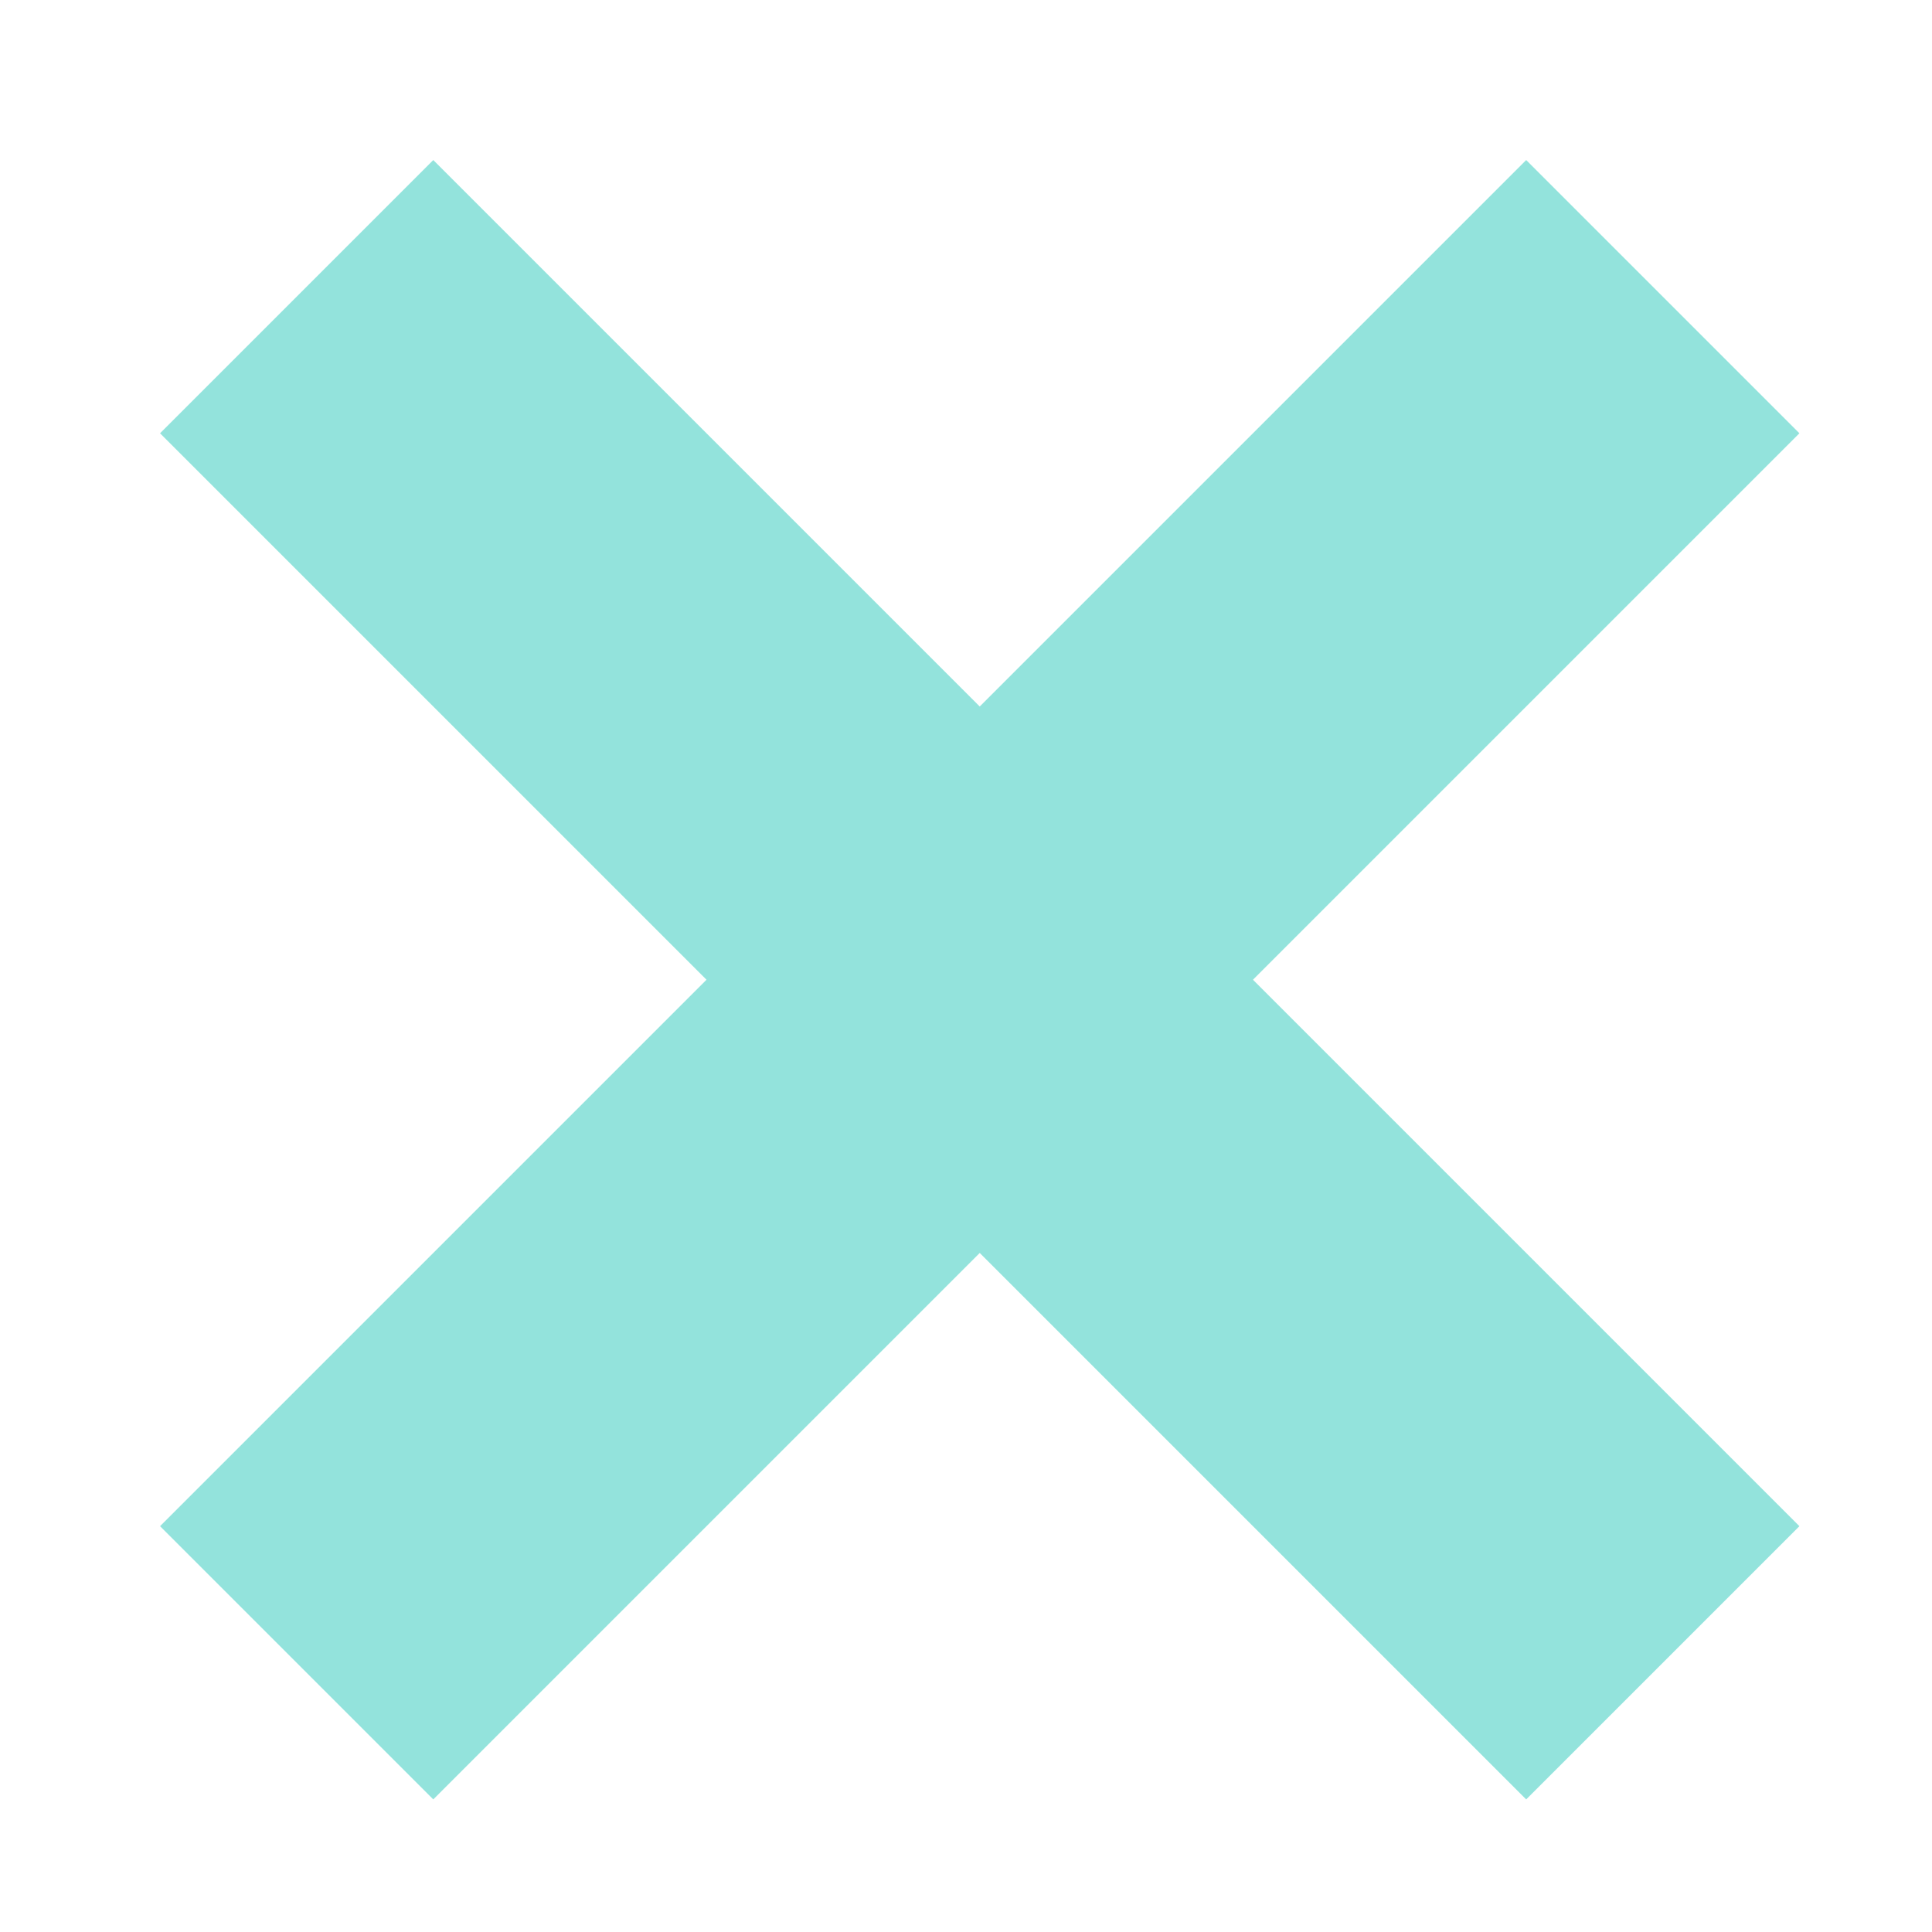
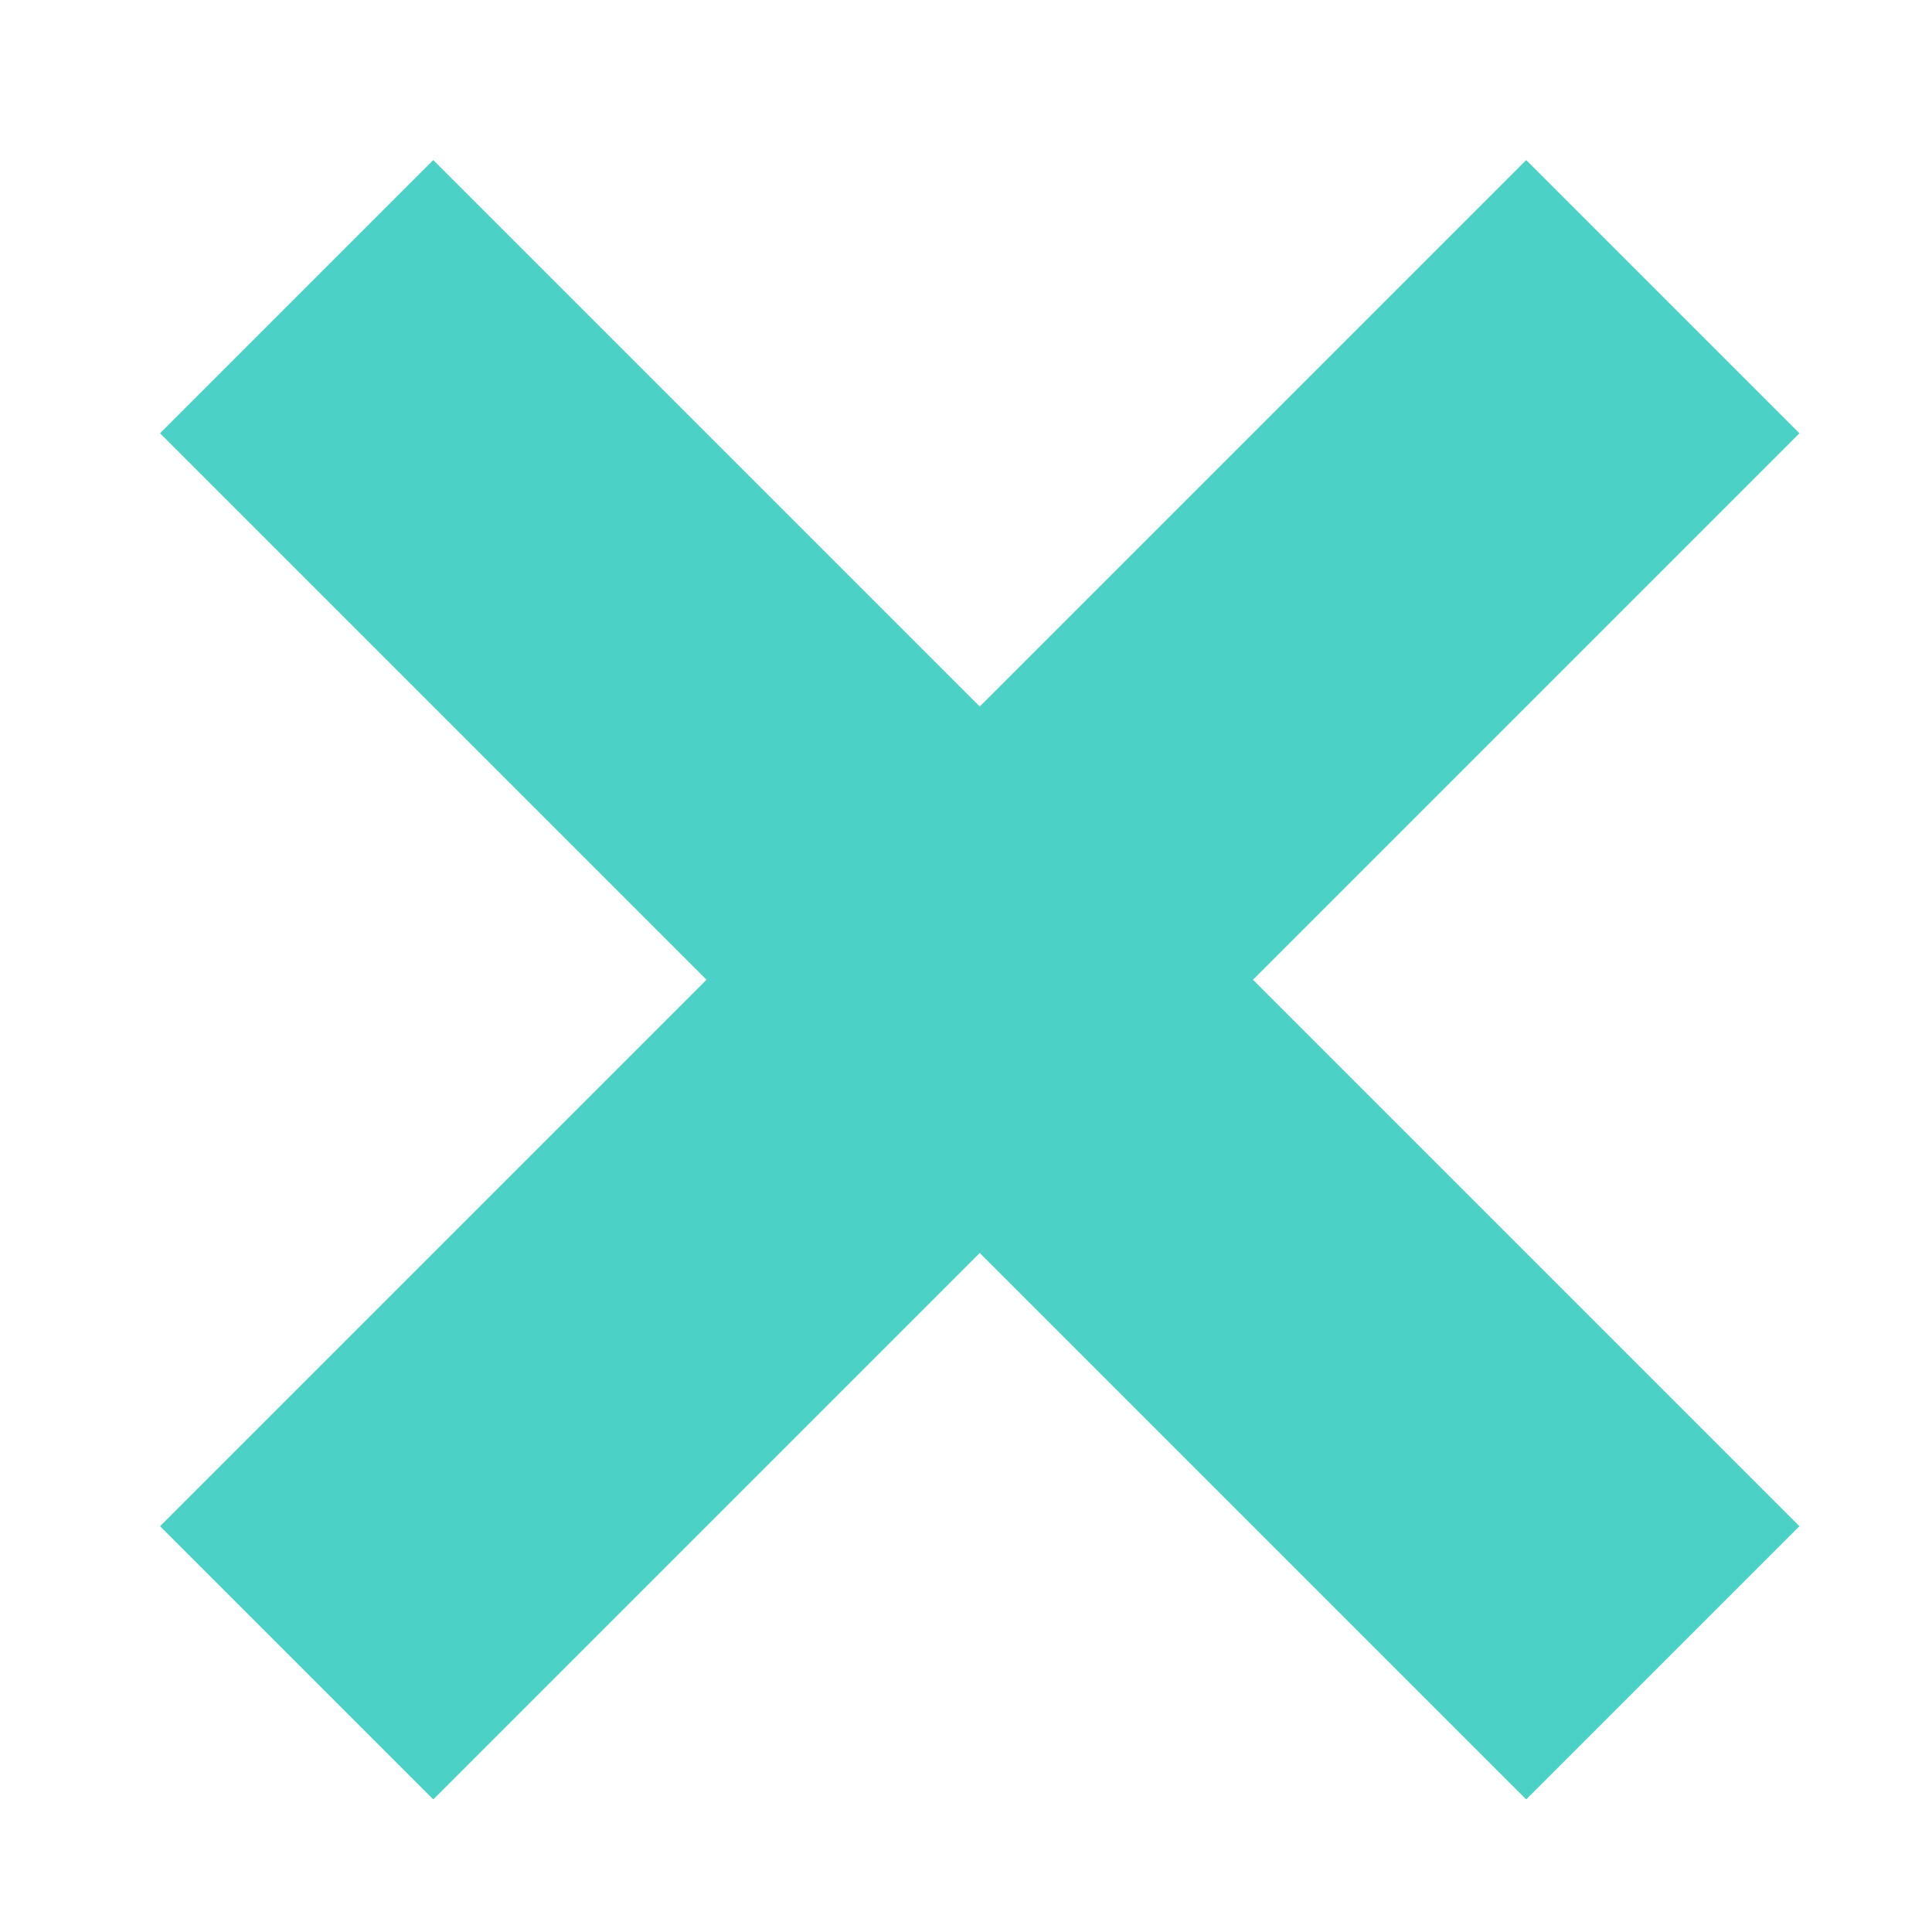
<svg xmlns="http://www.w3.org/2000/svg" width="10px" height="10px" viewBox="0 0 10 10" version="1.1">
  <defs />
-   <g id="Page-1" stroke="none" stroke-width="1" fill="none" fill-rule="evenodd" opacity="0.6">
+   <g id="Page-1" stroke="none" stroke-width="1" fill="none" fill-rule="evenodd" opacity="1">
    <g id="03.2.2---Questions-ouvert-click-ligne-6" transform="translate(-1299, -826)" fill="#4BD1C5">
      <g id="Question" transform="translate(1018, 450)">
        <g id="Croix" transform="translate(281, 376)">
          <g id="croix" transform="translate(5.071068, 5.071068) rotate(45) translate(-5.071068, -5.071068) translate(0.071068, 0.071068)">
            <rect id="Rectangle-16" x="4" y="0" width="2" height="10" />
            <rect id="Rectangle-17" x="0" y="4" width="10" height="2" />
          </g>
        </g>
      </g>
    </g>
  </g>
</svg>
